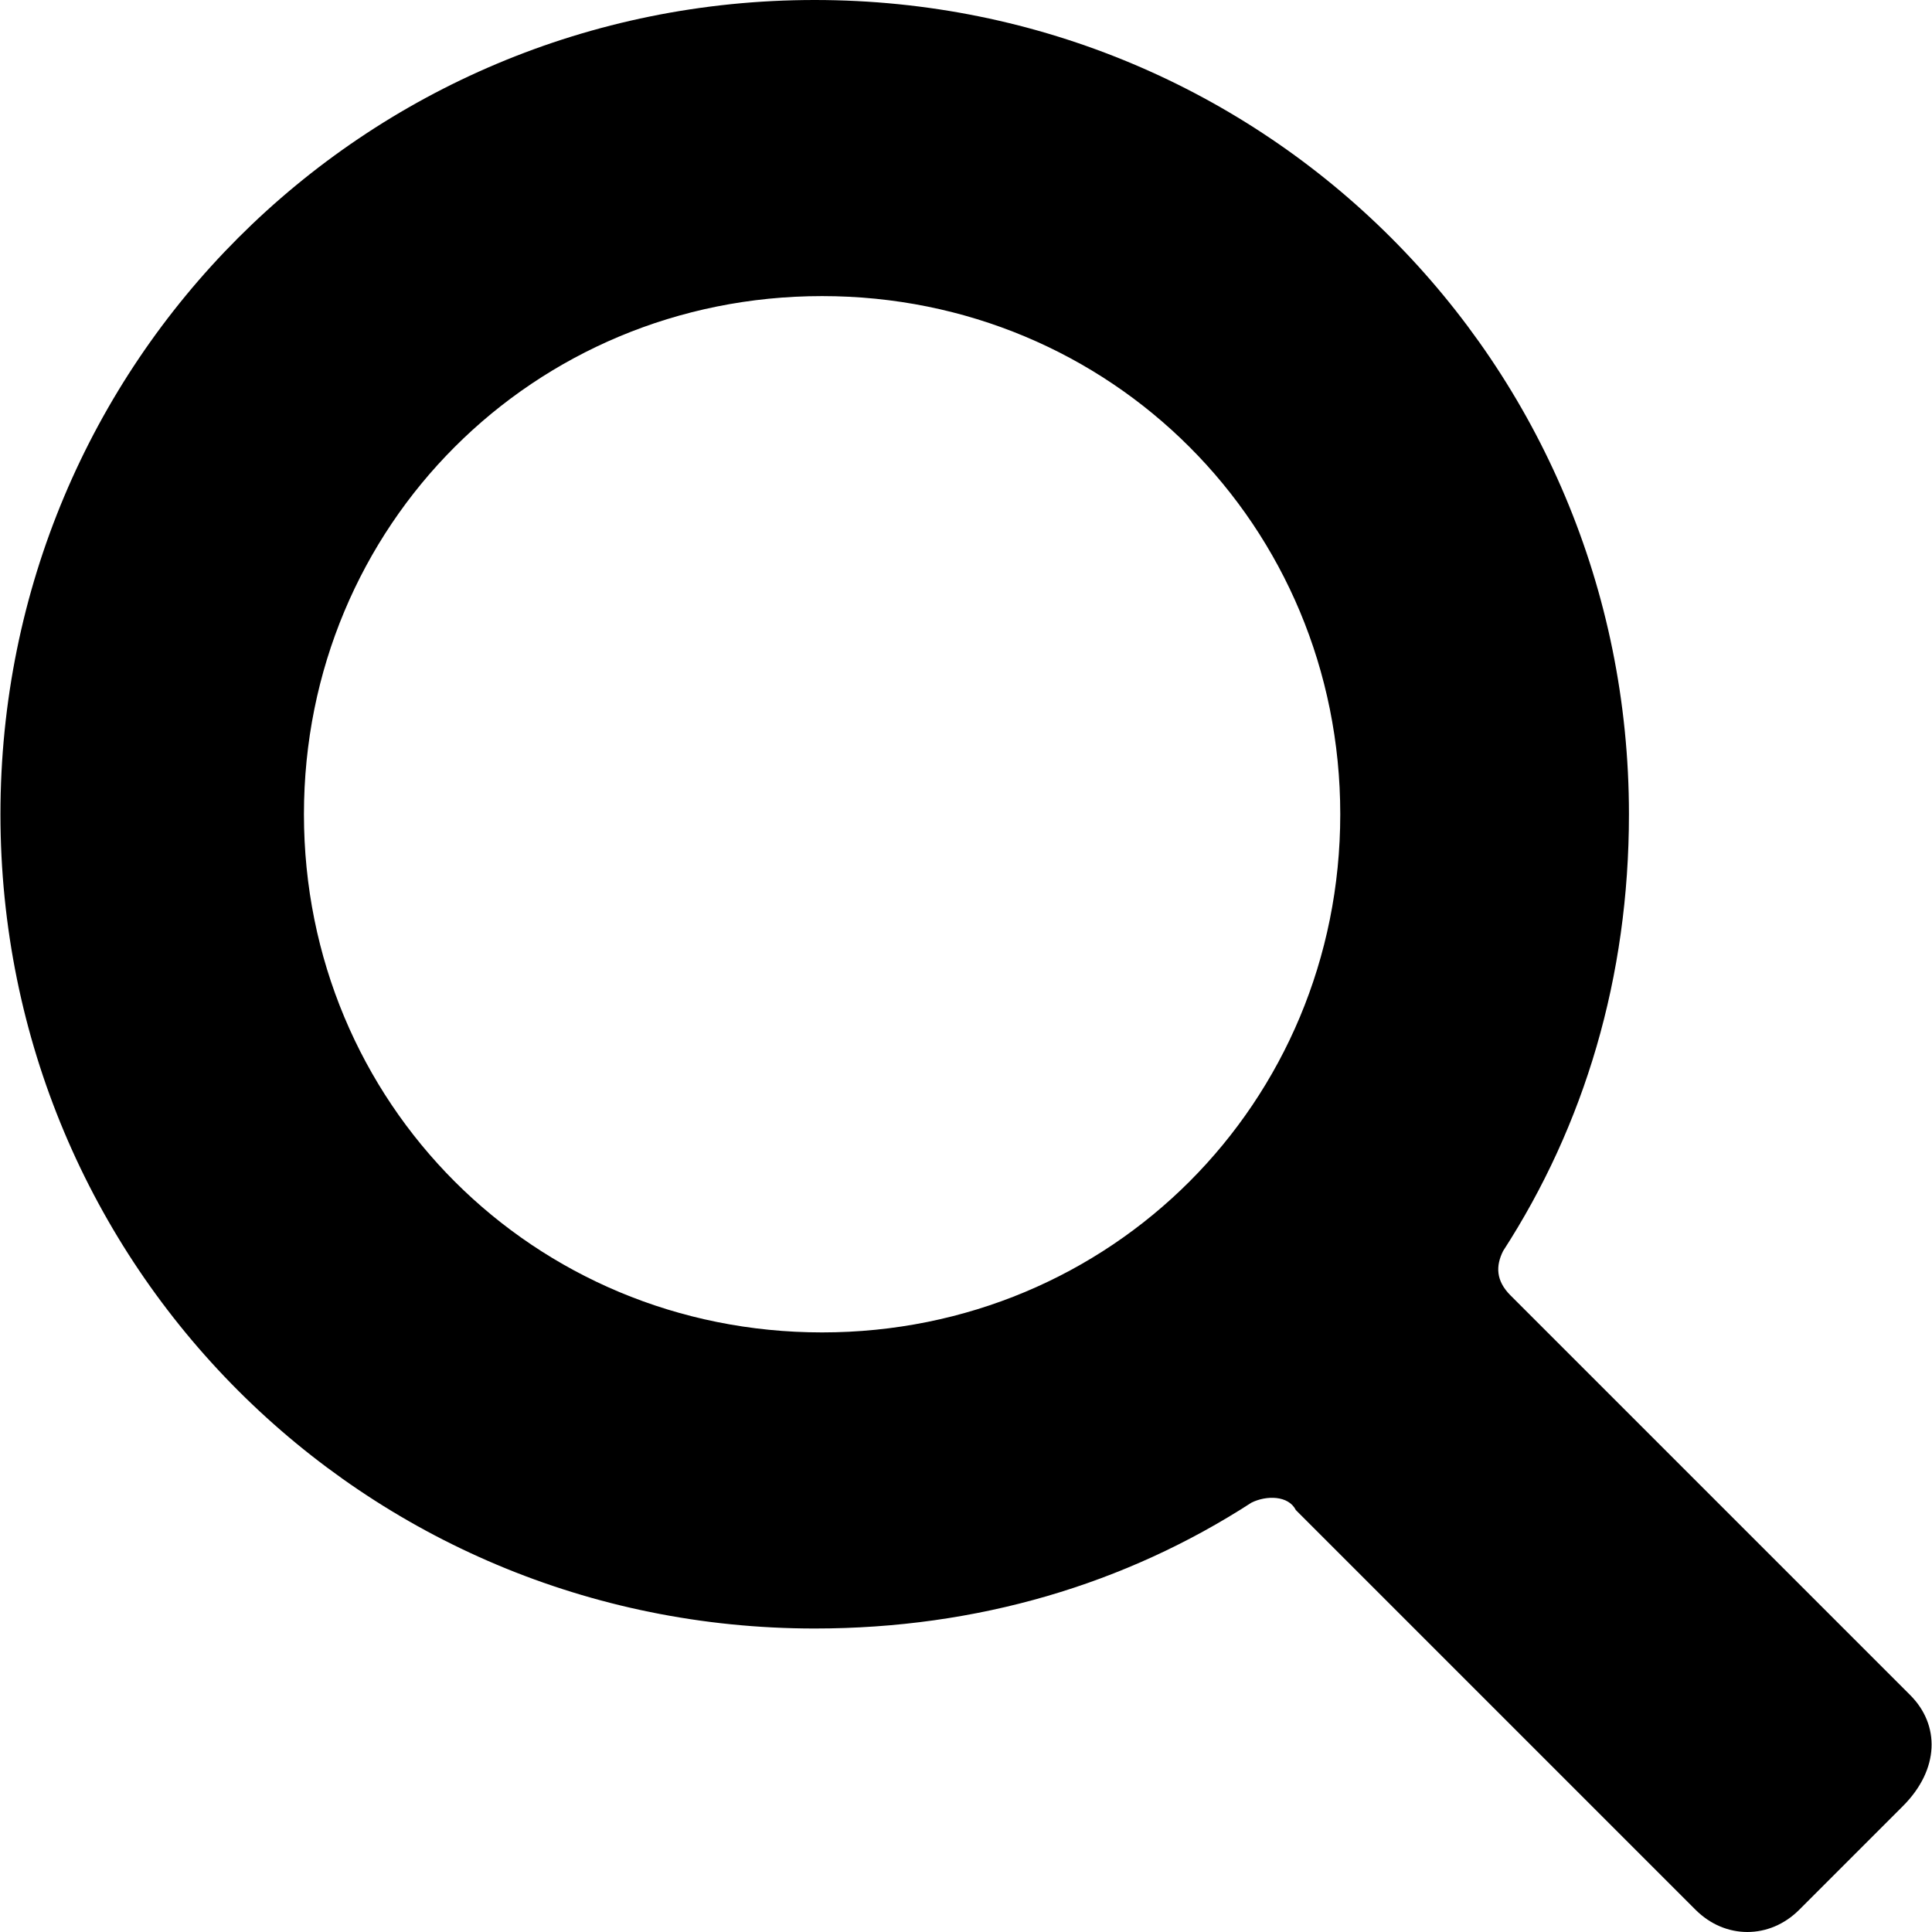
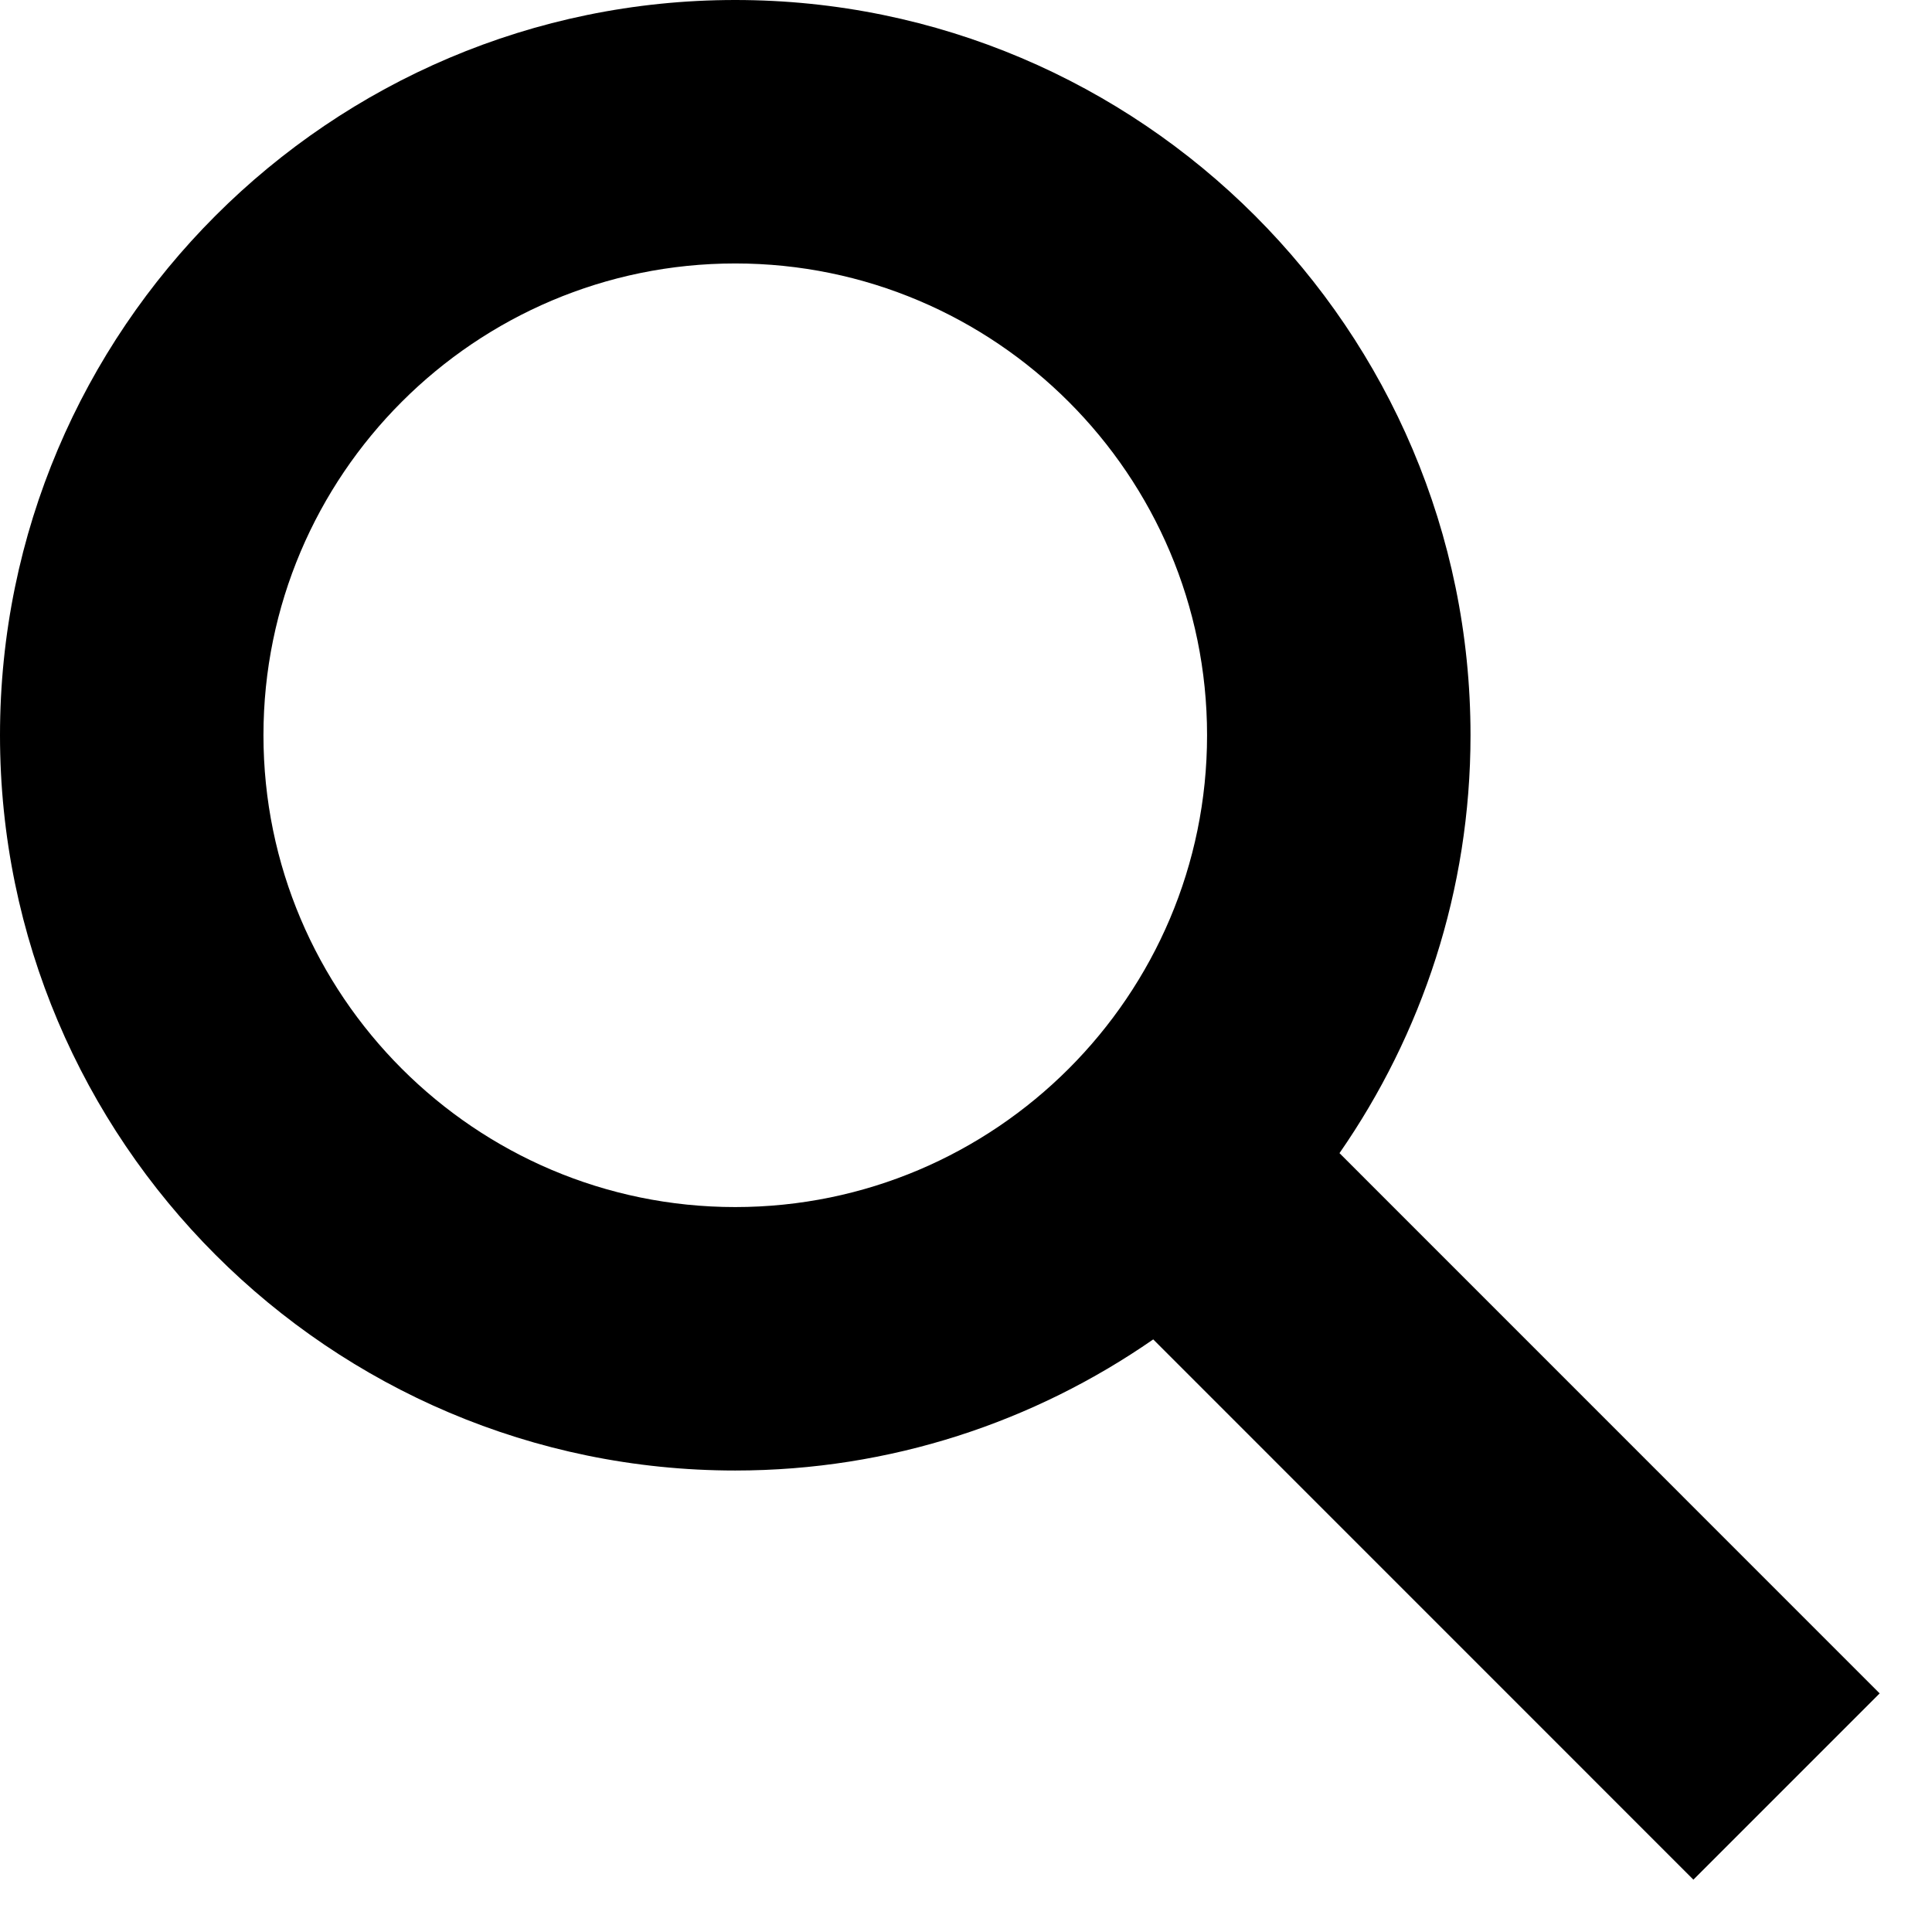
- <svg xmlns="http://www.w3.org/2000/svg" version="1.1" viewBox="0 0 26.1 26.1" enable-background="new 0 0 26.1 26.1">
-   <path d="m25.806,22.9l-5.4-5.4c-0.2-0.2-0.2-0.4-0.1-0.6 1.1-1.7 1.7-3.7 1.7-5.9 0-6.1-4.9-11-11-11s-11,4.9-11,11 4.9,11 11,11c2.2,0 4.2-0.6 5.9-1.7 0.2-0.1 0.5-0.1 0.6,0.1l5.4,5.4c0.4,0.4 1,0.4 1.4,0l1.4-1.4c0.5-0.5 0.5-1.1 0.1-1.5zm-14.7-4.9c-3.9,0-7-3.1-7-7s3.1-7 7-7 7,3.1 7,7-3.1,7-7,7z" />
+ <svg xmlns="http://www.w3.org/2000/svg" width="22px" height="22px" viewBox="0 0 22 22" version="1.1">
+   <defs />
+   <g id="MENU" stroke="none" stroke-width="1" fill="none" fill-rule="evenodd" transform="translate(-1244, -42)">
+     <g fill="#000000" id="Page-1">
+       <g transform="translate(1244, 42)">
+         <path d="M8.372,13.745 C5.41,13.745 3,11.335 3,8.372 C3,5.41 5.41,3 8.372,3 C11.335,3 13.745,5.41 13.745,8.372 C13.745,11.335 11.335,13.745 8.372,13.745 Z M15.253,13.131 C16.191,11.779 16.745,10.14 16.745,8.372 C16.745,3.756 12.989,0 8.372,0 C3.756,0 0,3.756 0,8.372 C0,12.989 3.756,16.745 8.372,16.745 C10.14,16.745 11.778,16.191 13.132,15.252 L19.283,21.404 L21.404,19.283 L15.253,13.131 Z" id="search-icon" />
+       </g>
+     </g>
+   </g>
</svg>
